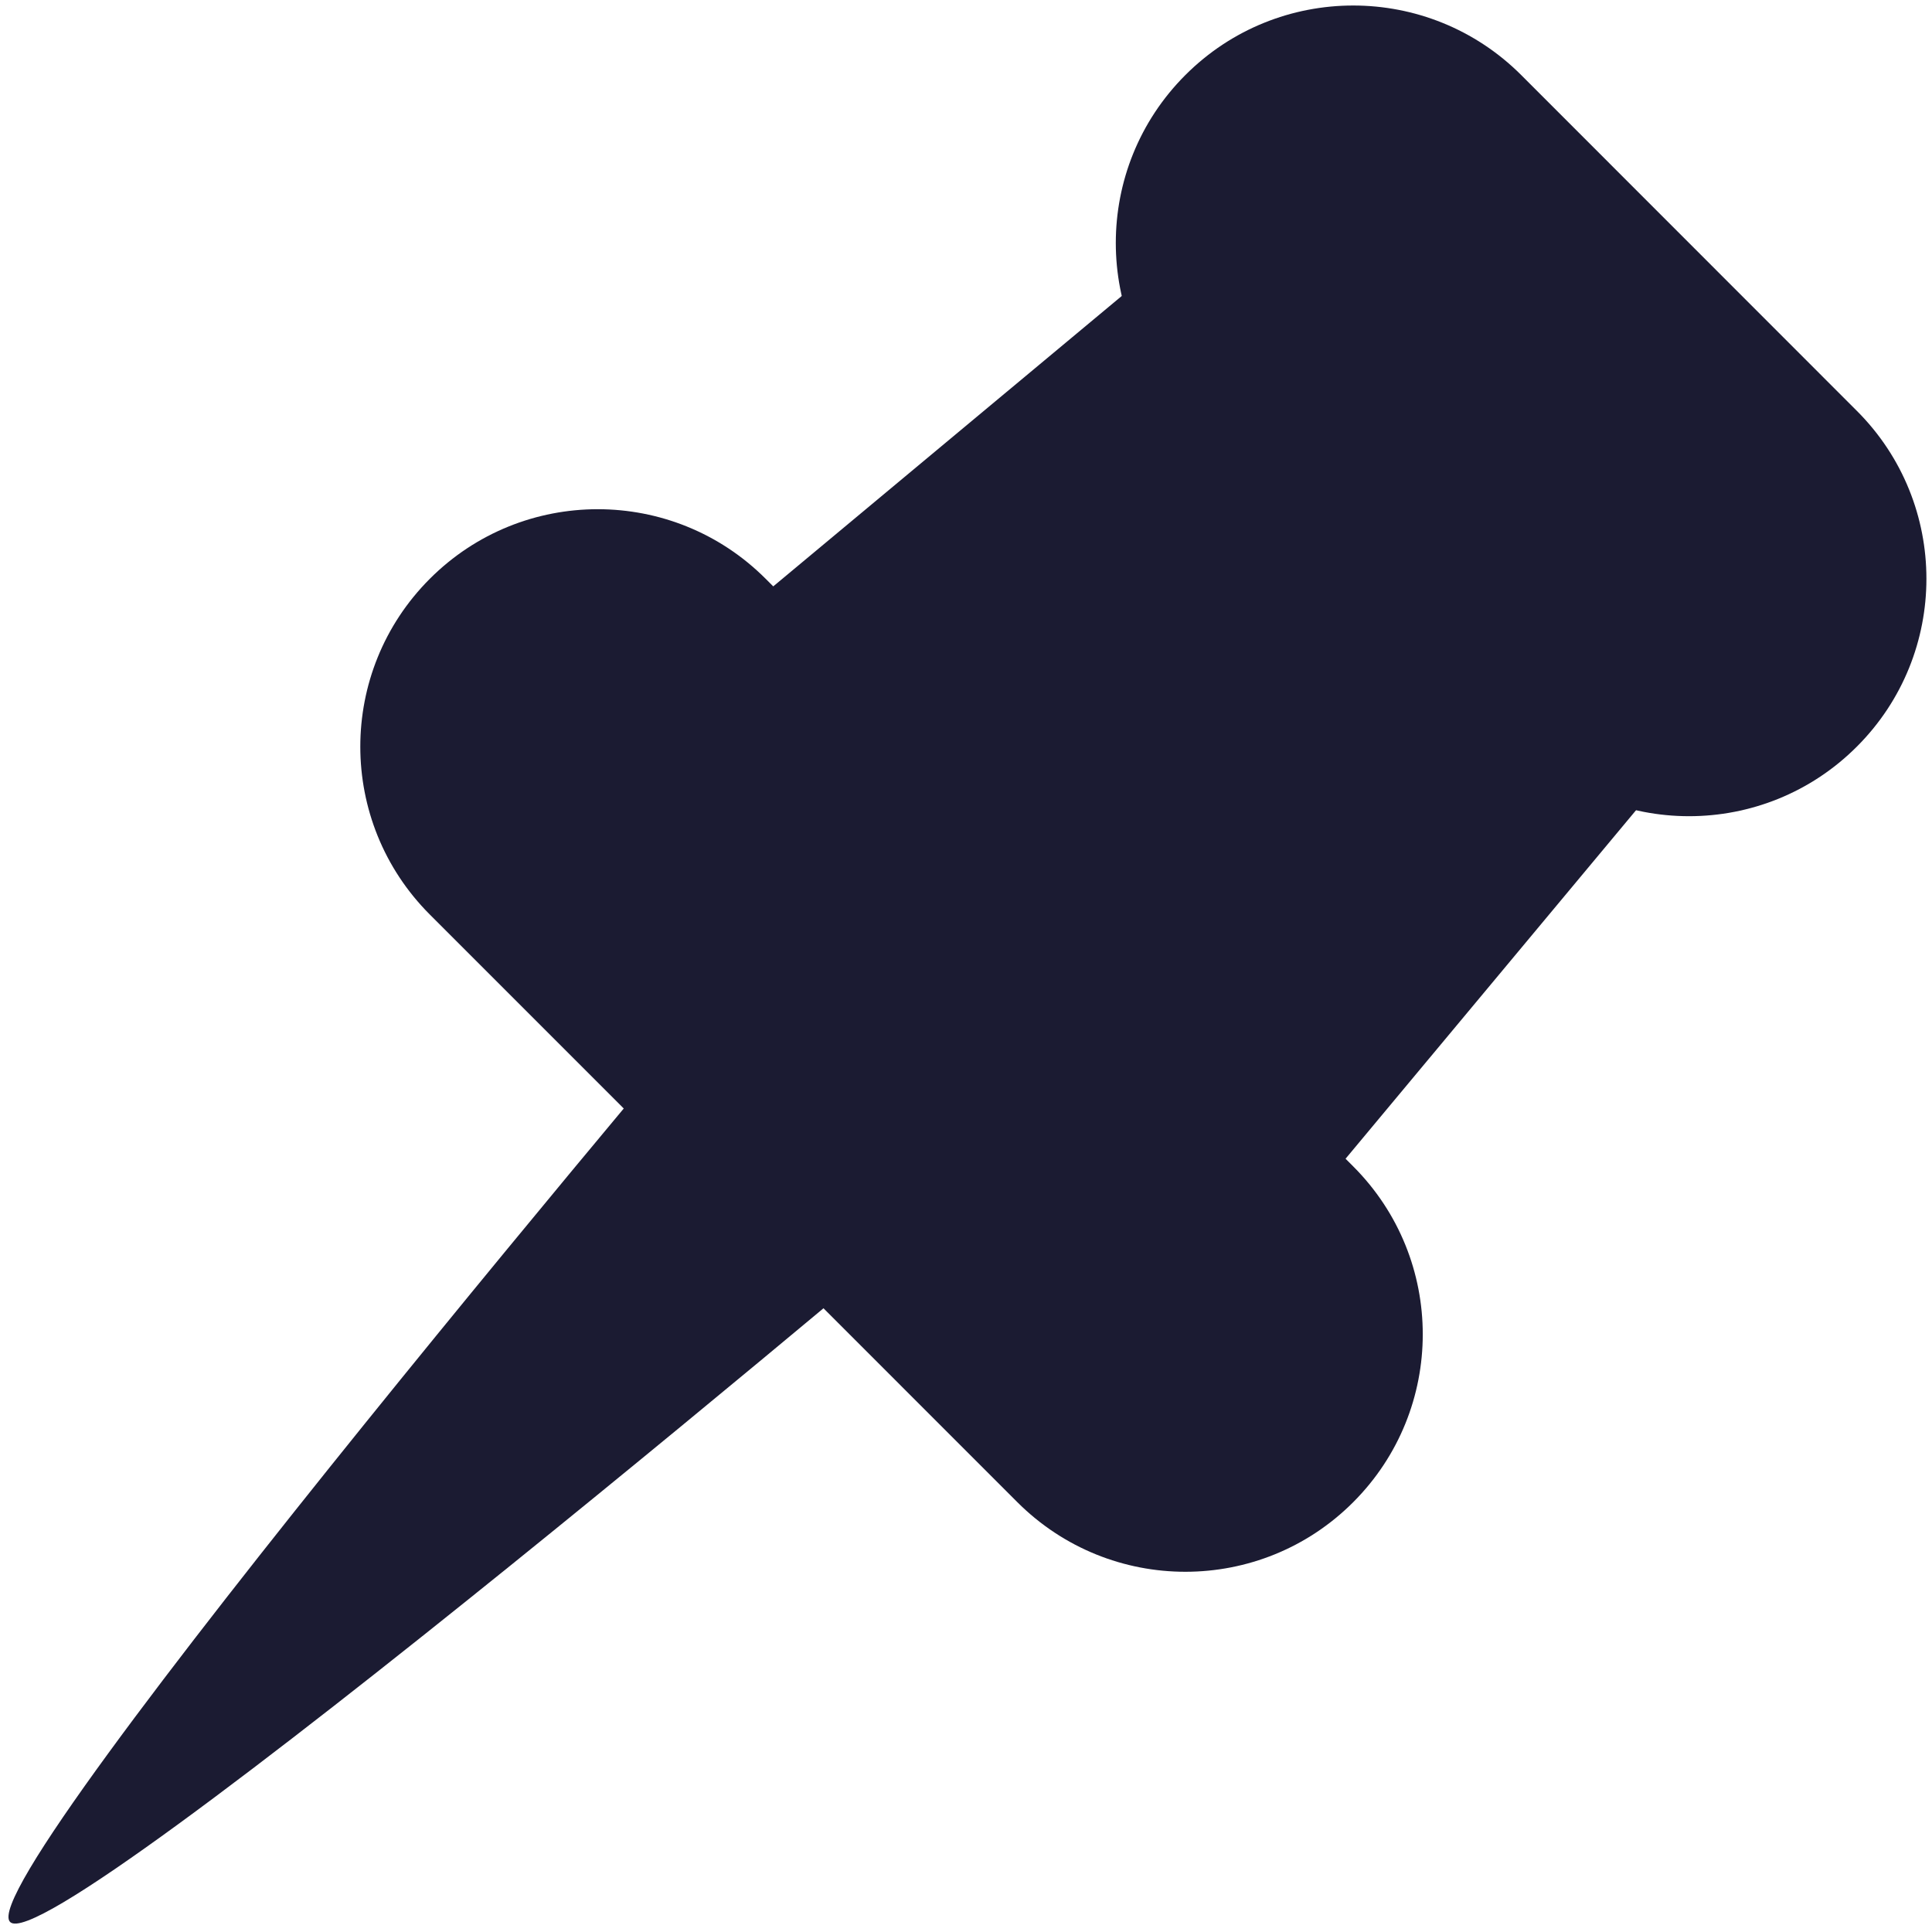
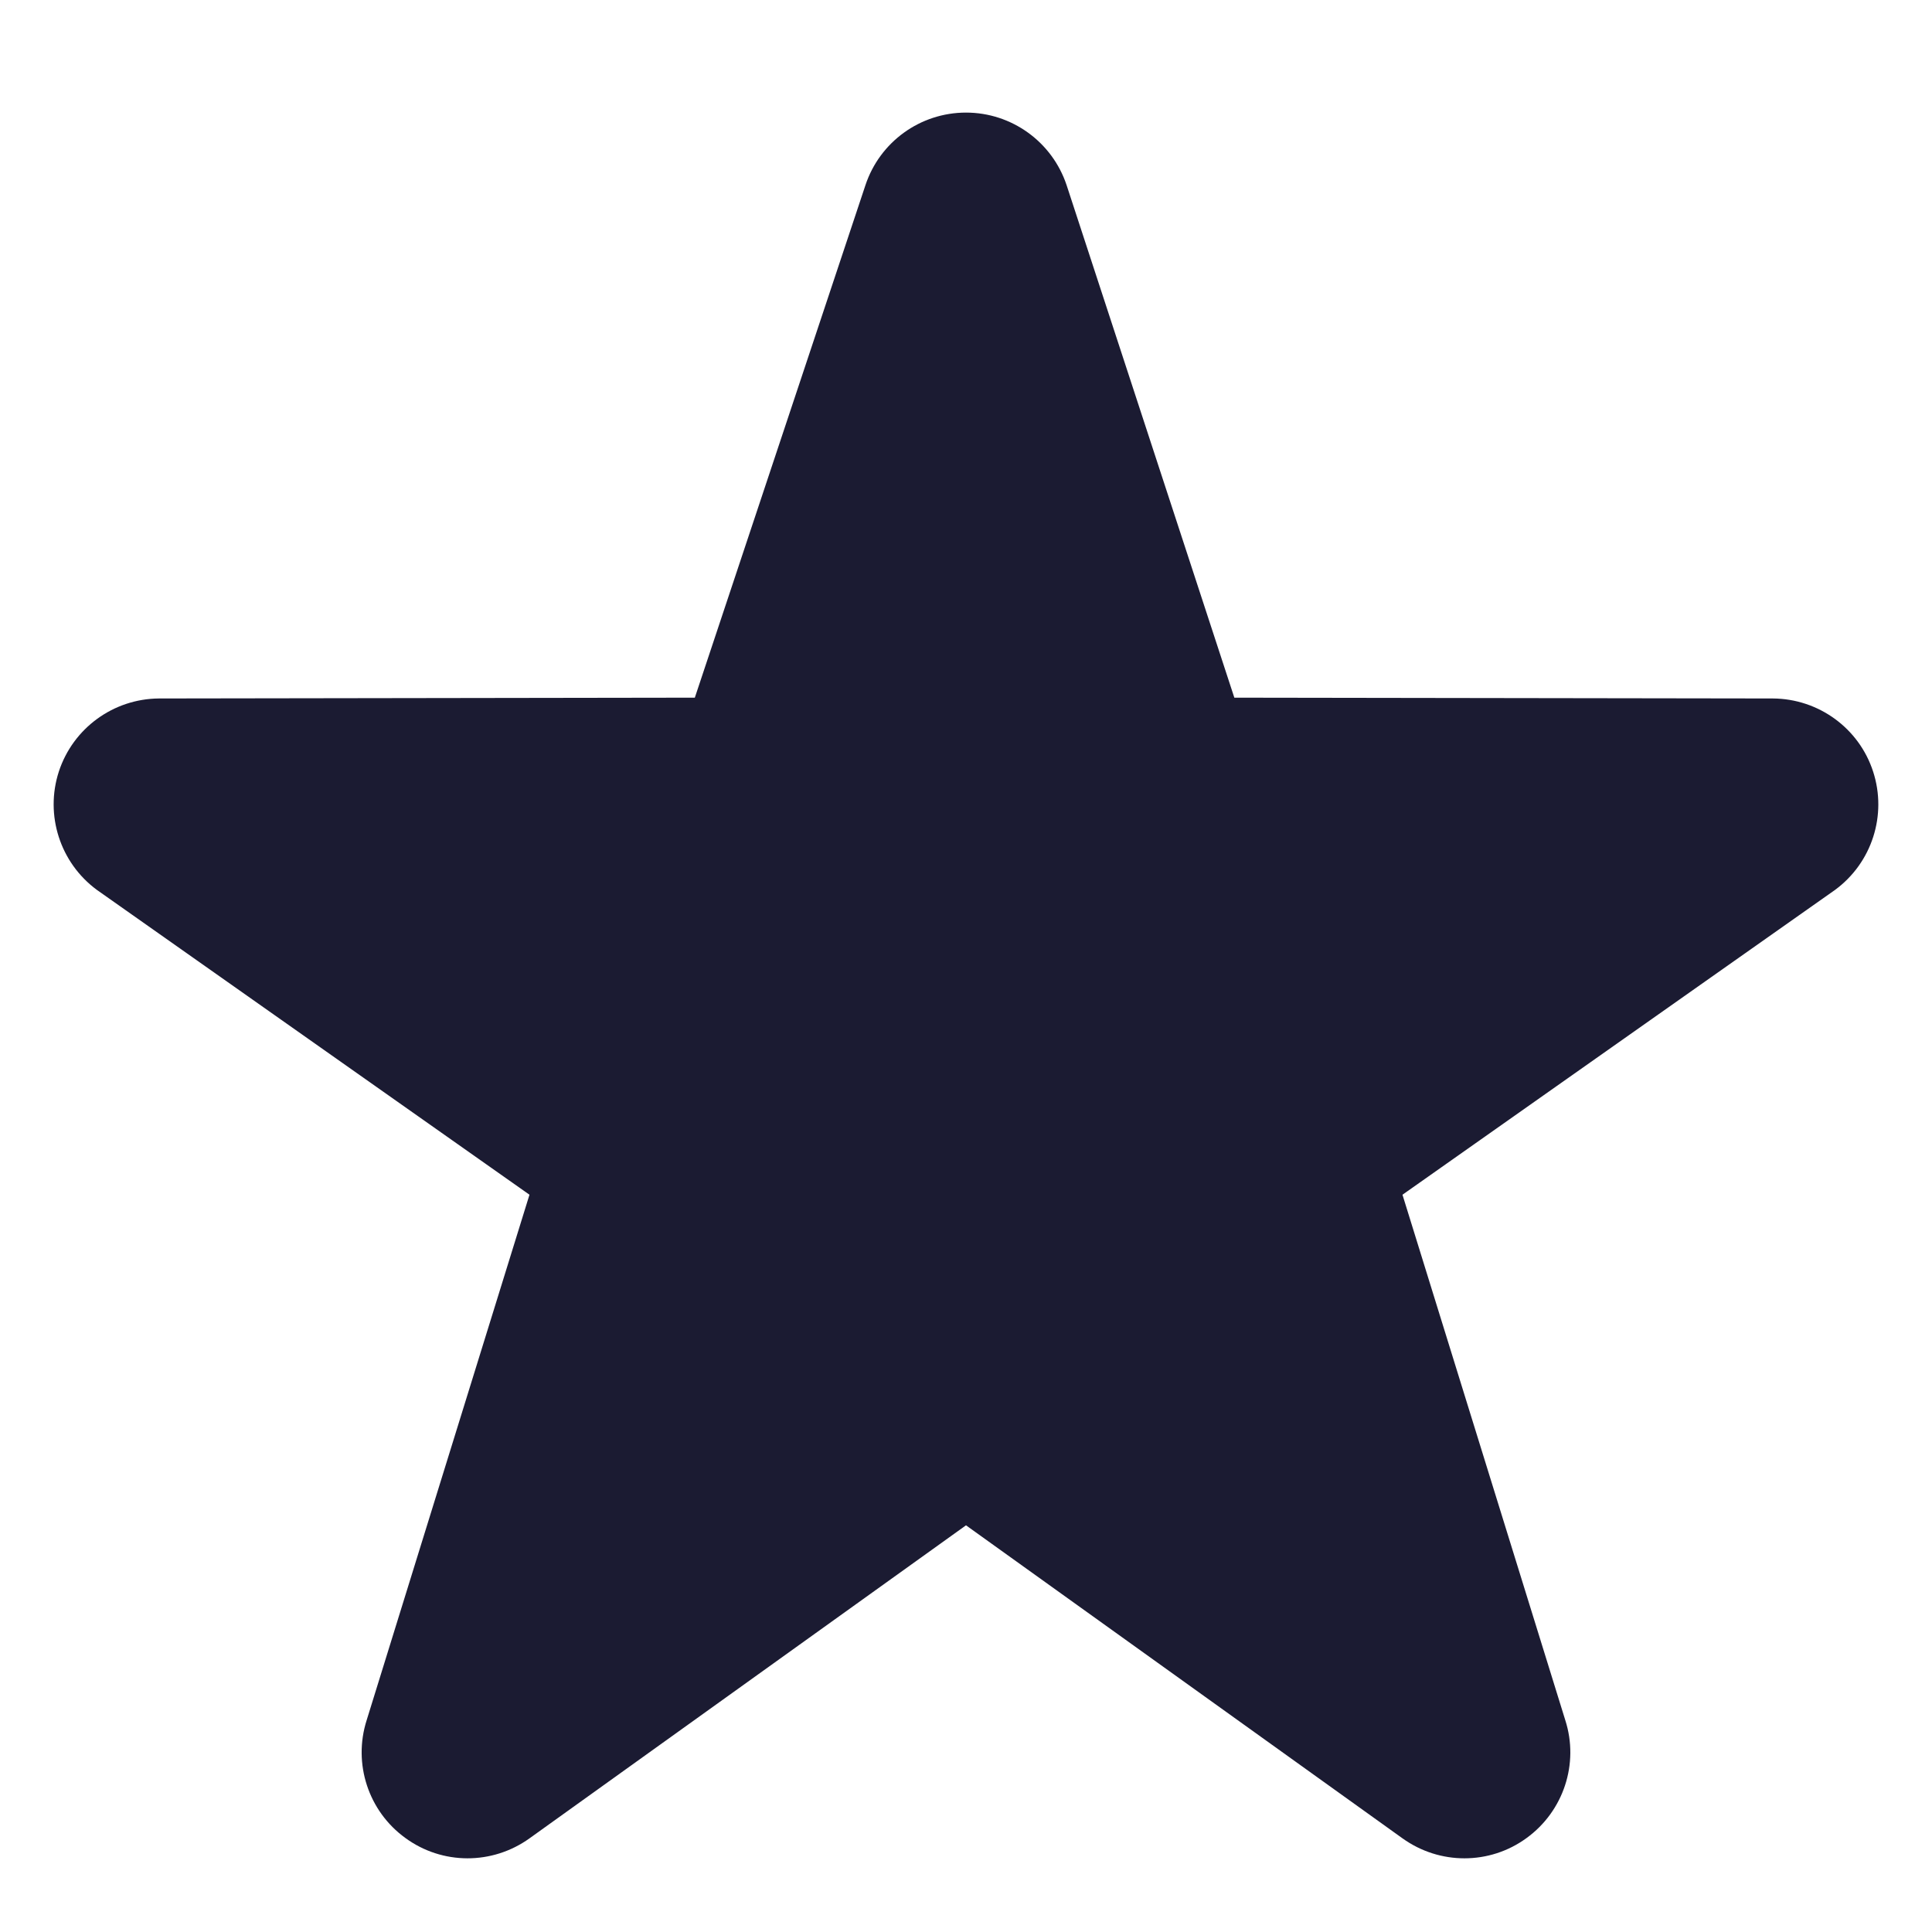
<svg xmlns="http://www.w3.org/2000/svg" viewBox="0 0 36 36">
-   <path fill="#1b1b32" d="M23.651 23.297L12.702 12.348l9.386-7.821 9.385 9.385z" />
-   <path fill="#1b1b32" d="M34.6 13.912c-1.727 1.729-4.528 1.729-6.255 0l-6.257-6.256c-1.729-1.727-1.729-4.53 0-6.258 1.726-1.727 4.528-1.727 6.257 0L34.6 7.656c1.728 1.727 1.728 4.529 0 6.256z" />
-   <path fill="#1b1b32" d="M14 17.823S-.593 35.029.188 35.813C.97 36.596 18.177 22 18.177 22L14 17.823z" />
-   <path fill="#1b1b32" d="M25.215 27.991c-1.726 1.729-4.528 1.729-6.258 0L8.009 17.041c-1.727-1.728-1.727-4.528 0-6.256 1.728-1.729 4.53-1.729 6.258 0l10.948 10.949c1.728 1.729 1.728 4.528 0 6.257z" />
+   <path fill="#1b1b32" d="M27.287 34.627c-.404 0-.806-.124-1.152-.371L18 28.422l-8.135 5.834c-.693.496-1.623.496-2.312-.008-.689-.499-.979-1.385-.721-2.194l3.034-9.792-8.062-5.681c-.685-.505-.97-1.393-.708-2.203.264-.808 1.016-1.357 1.866-1.363L12.947 13l3.179-9.549c.268-.809 1.023-1.353 1.874-1.353.851 0 1.606.545 1.875 1.353L23 13l10.036.015c.853.006 1.606.556 1.867 1.363.263.81-.022 1.698-.708 2.203l-8.062 5.681 3.034 9.792c.26.809-.033 1.695-.72 2.194-.347.254-.753.379-1.16.379z" />
</svg>
